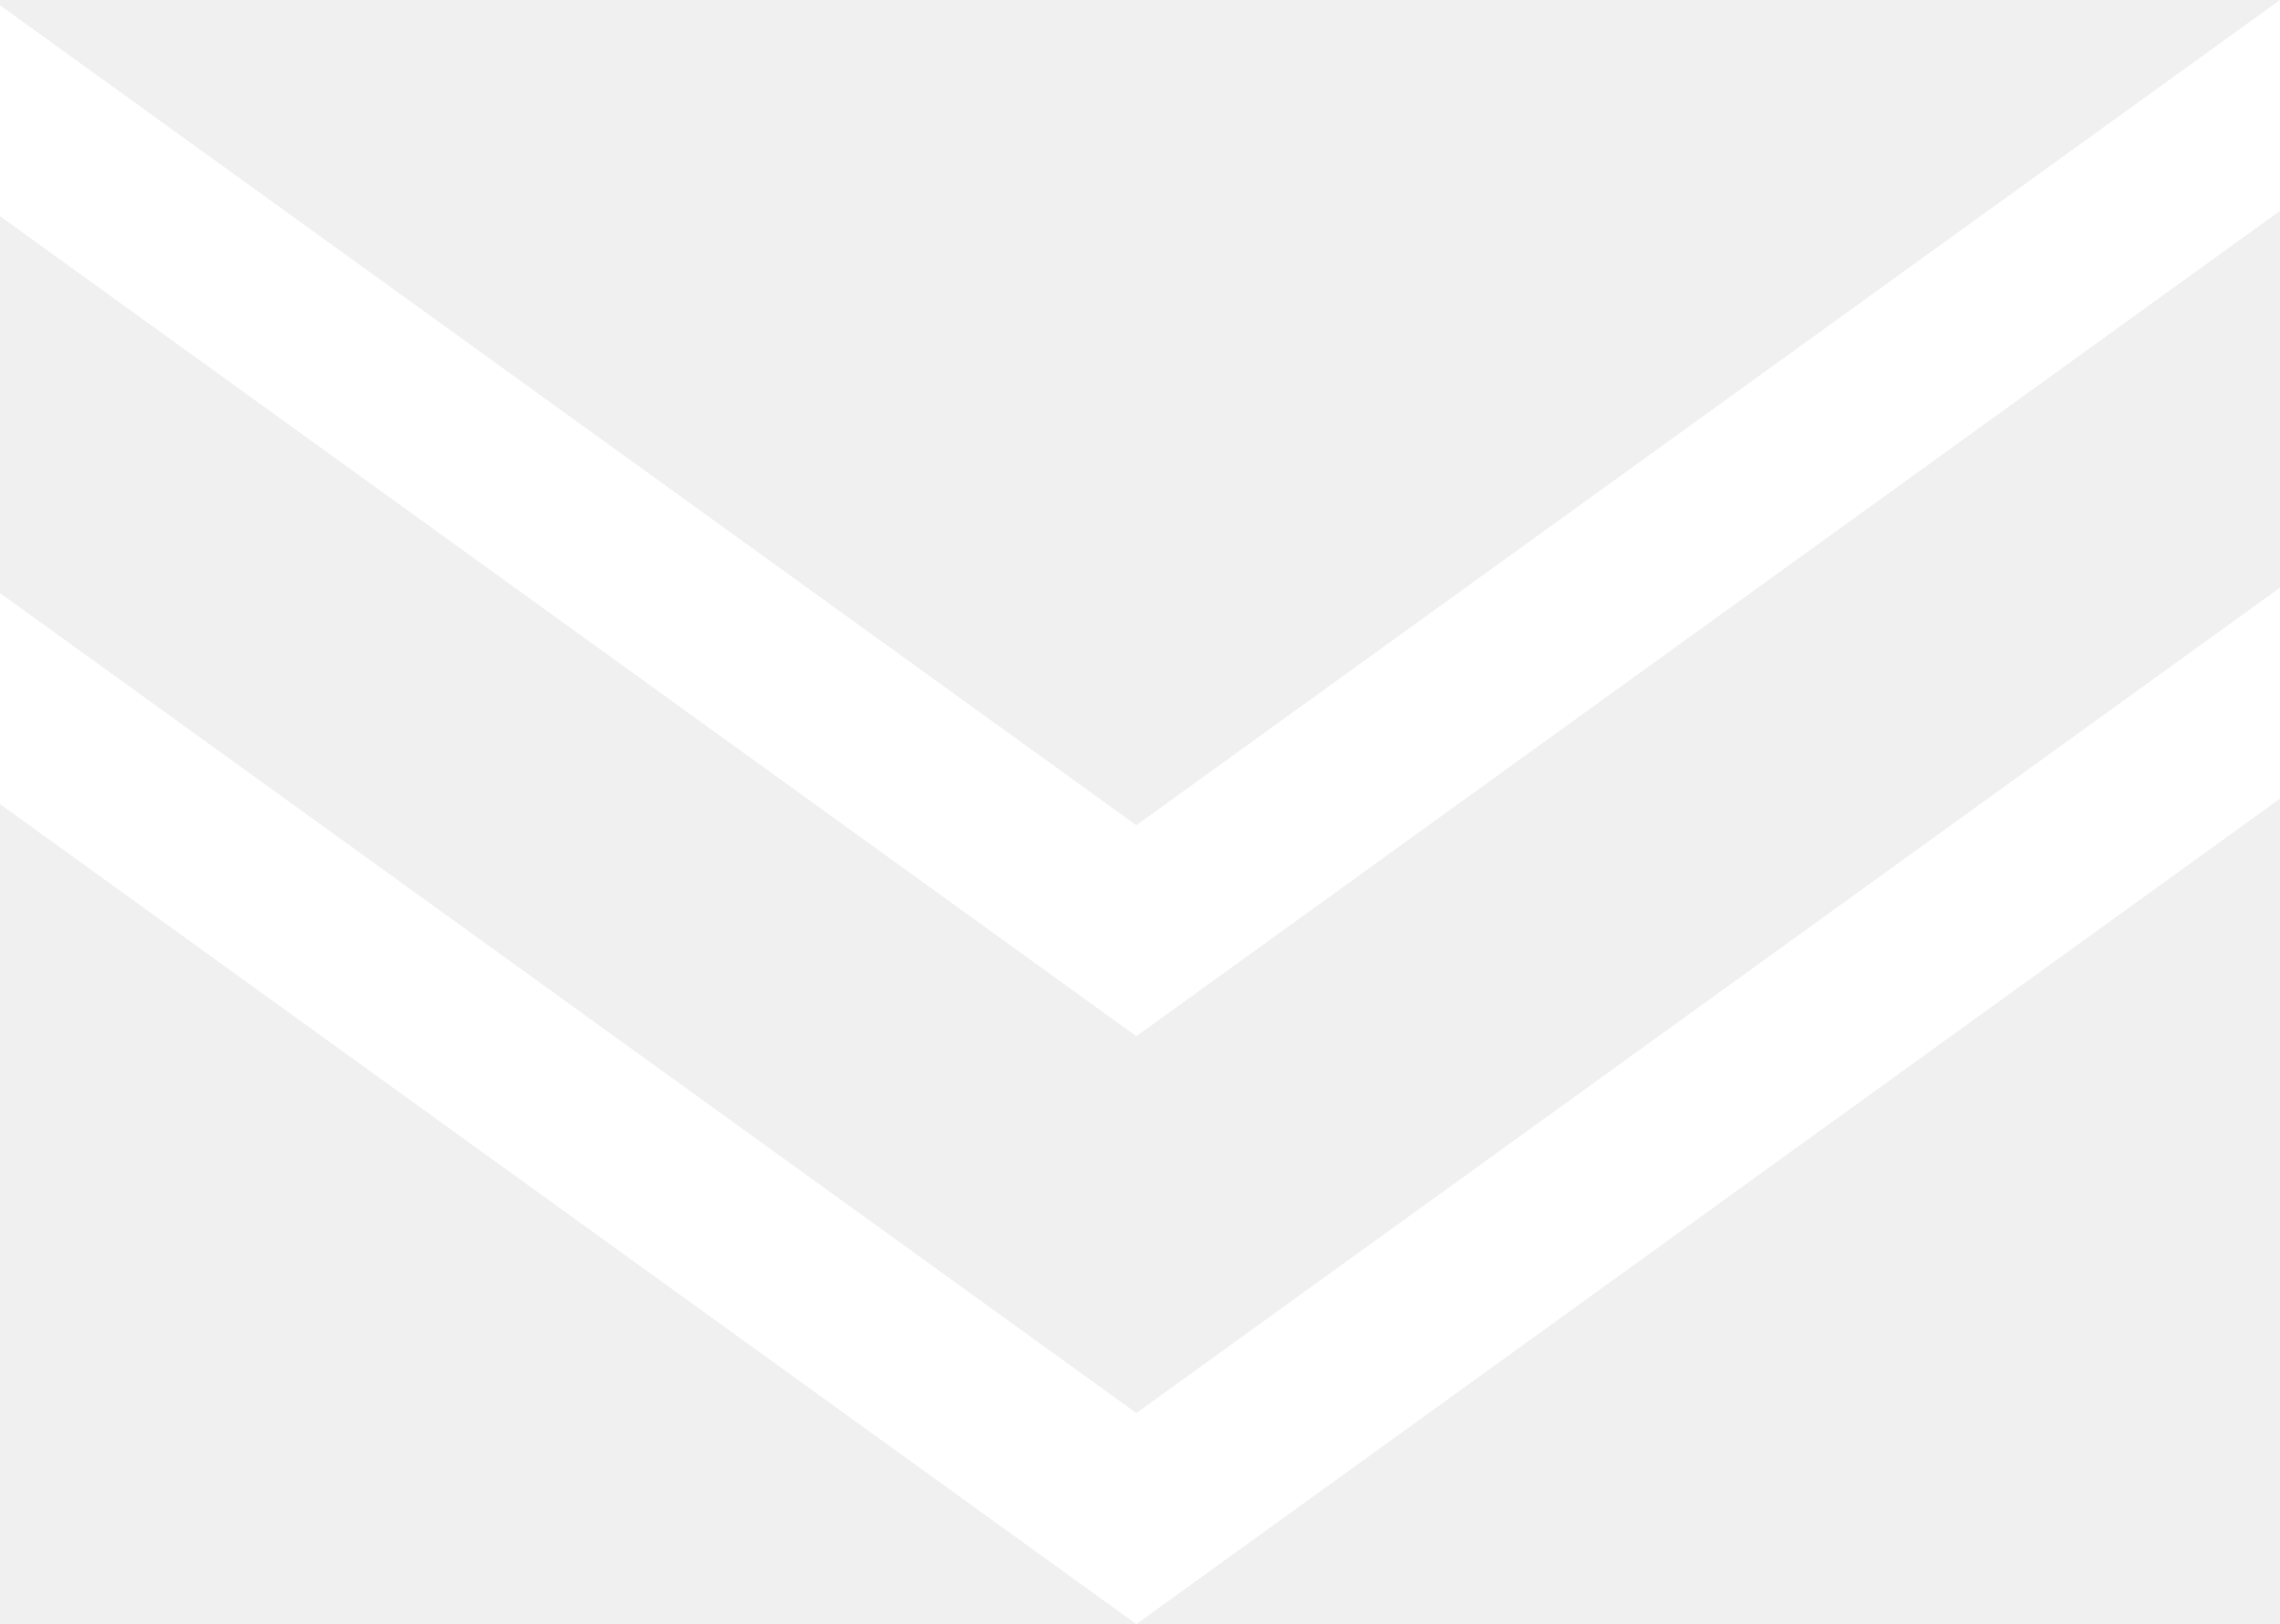
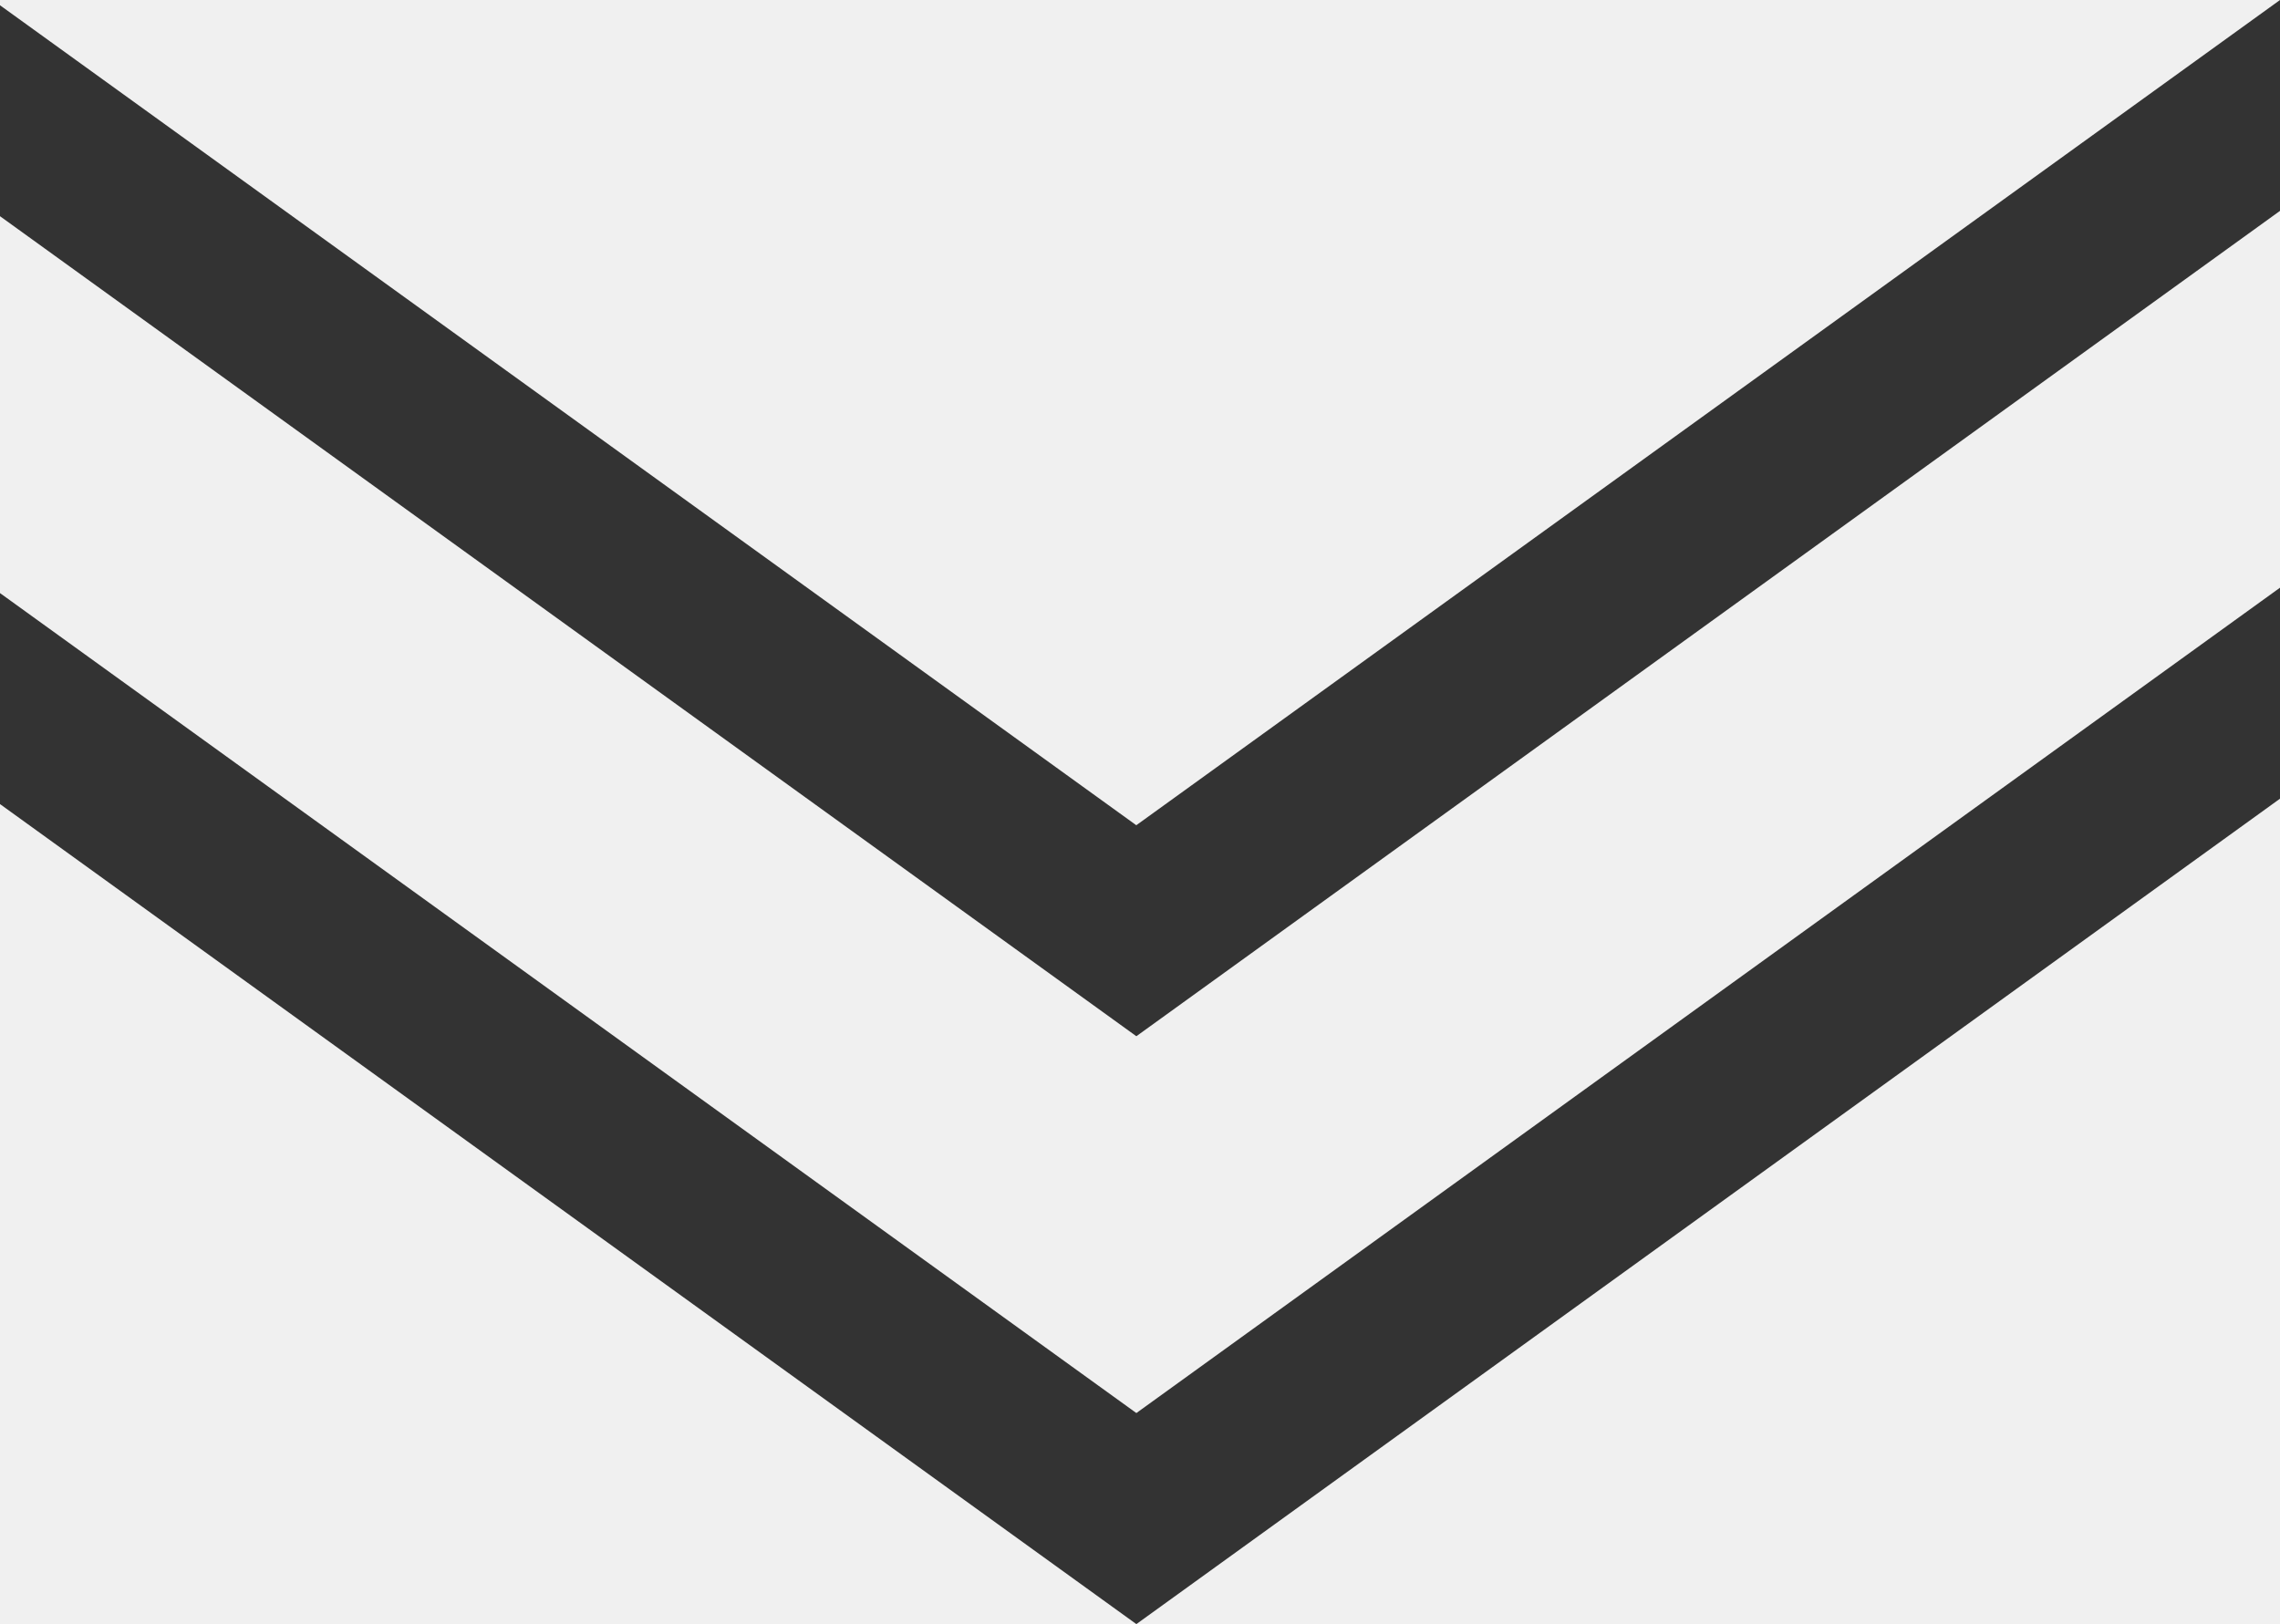
<svg xmlns="http://www.w3.org/2000/svg" width="36.334" height="25.883" viewBox="0 0 36.334 25.883">
  <g id="그룹_6" data-name="그룹 6" transform="translate(0 0)">
-     <path id="패스_13" data-name="패스 13" d="M18.109,18.706,0,5.637V9l18.109,13.07L36.334,8.914V5.551Z" transform="translate(0 3.816)" fill="#fff" />
-     <path id="패스_14" data-name="패스 14" d="M36.334,0,18.108,13.153,0,.084V3.446l18.109,13.07L36.334,3.361Z" transform="translate(0 0)" fill="#fff" />
+     <path id="패스_13" data-name="패스 13" d="M18.109,18.706,0,5.637V9l18.109,13.07L36.334,8.914V5.551Z" transform="translate(0 3.816)" fill="#333" />
+     <path id="패스_14" data-name="패스 14" d="M36.334,0,18.108,13.153,0,.084V3.446l18.109,13.07L36.334,3.361Z" transform="translate(0 0)" fill="#333" />
  </g>
</svg>
